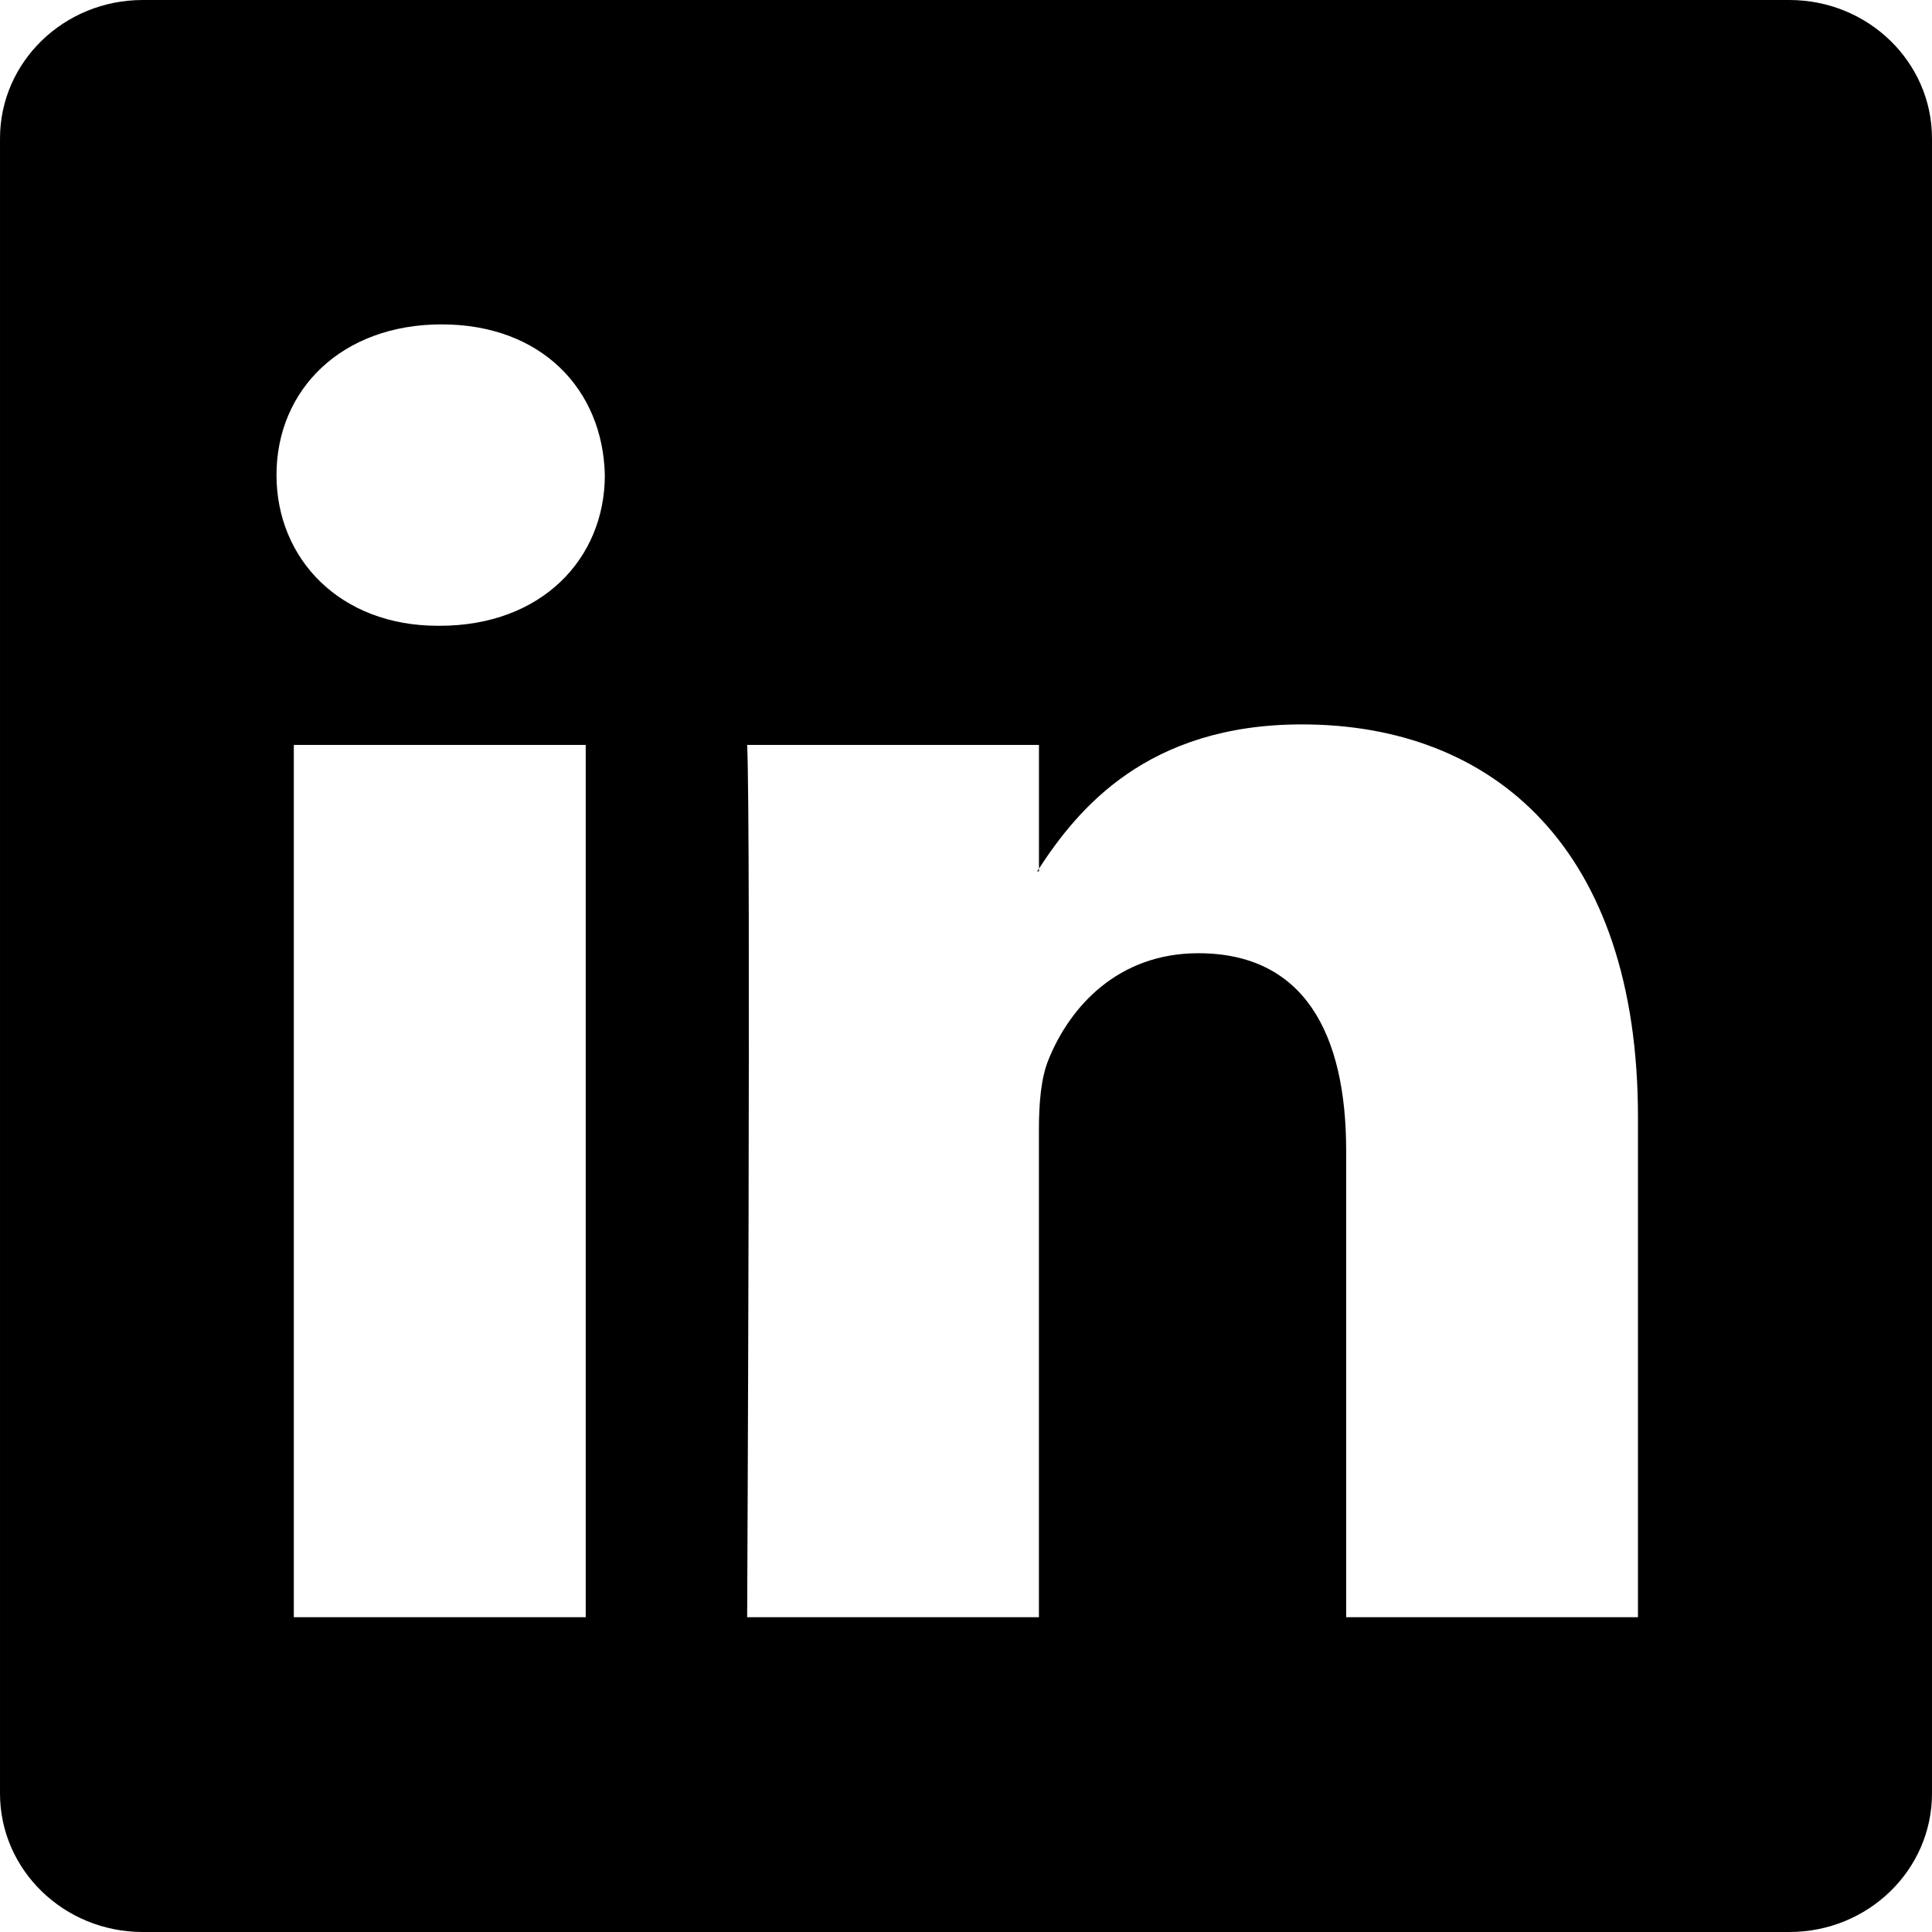
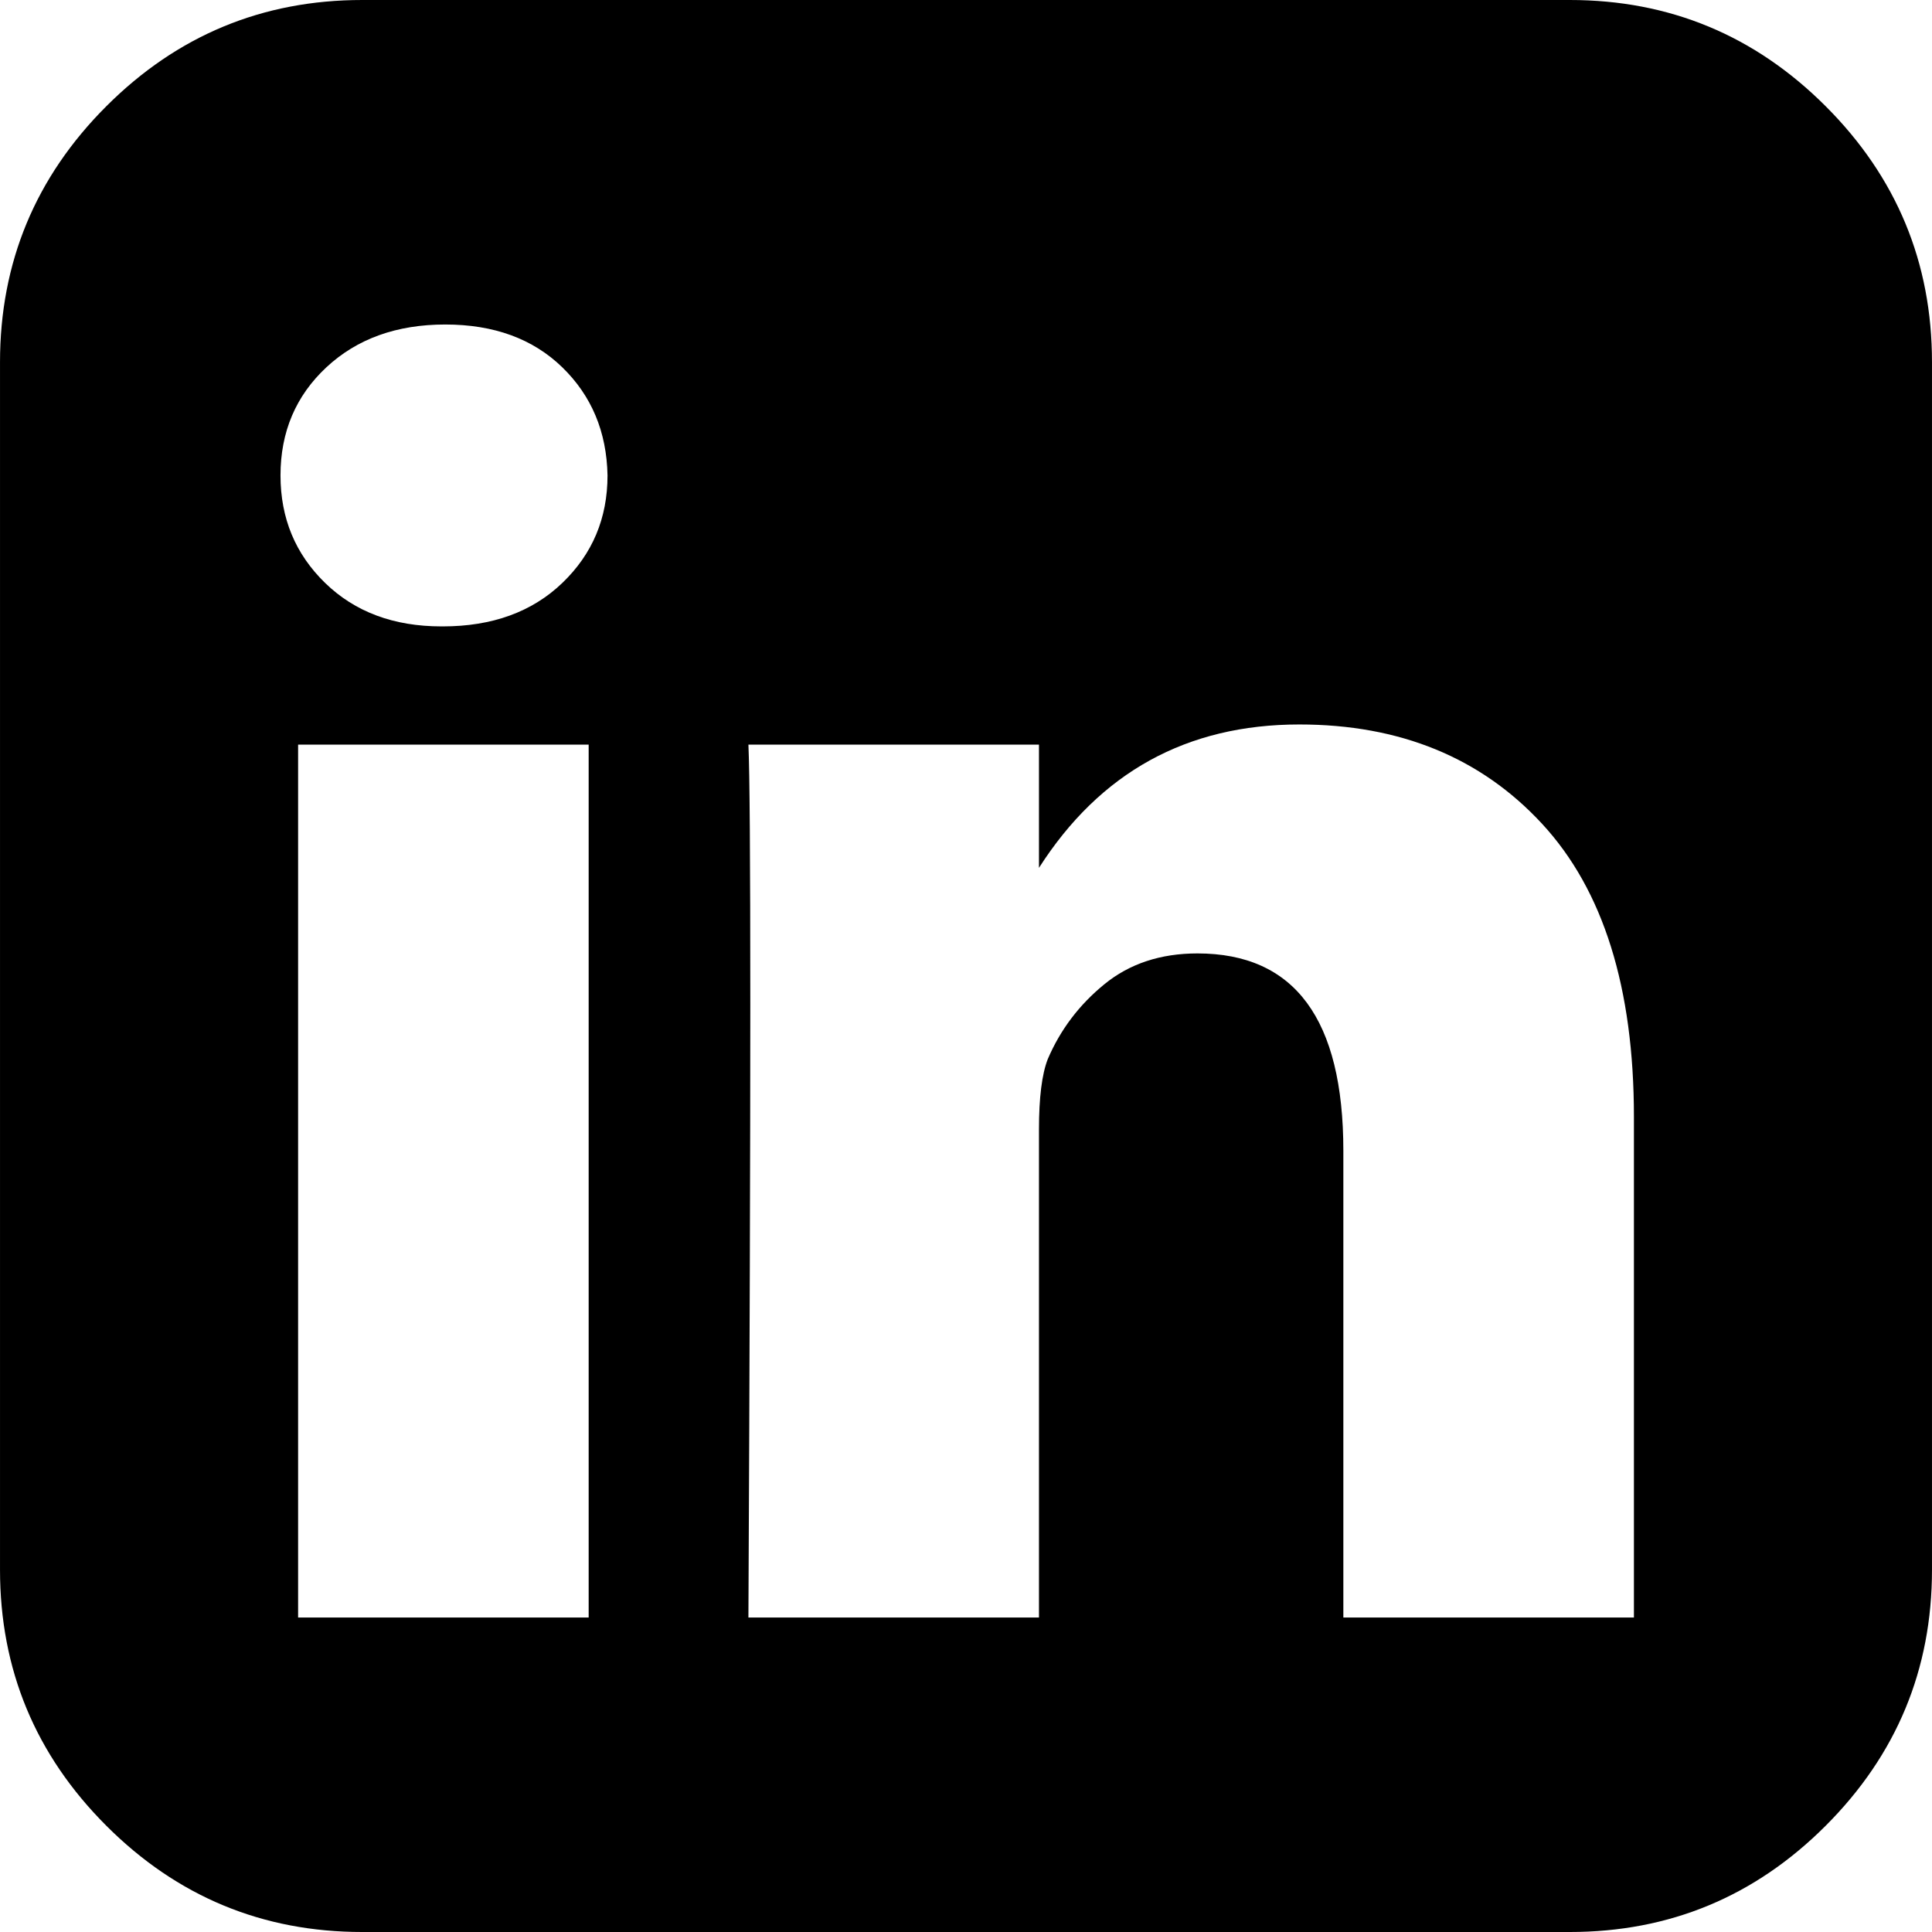
- <svg xmlns="http://www.w3.org/2000/svg" version="1.1" id="Capa_1" x="0px" y="0px" width="430.117px" height="430.118px" viewBox="0 0 430.117 430.118" style="enable-background:new 0 0 430.117 430.118;" xml:space="preserve">
+ <svg xmlns="http://www.w3.org/2000/svg" version="1.1" id="Capa_1" x="0px" y="0px" width="438.536px" height="438.536px" viewBox="0 0 438.536 438.536" style="enable-background:new 0 0 438.536 438.536;" xml:space="preserve">
  <g>
-     <path id="LinkedIn__x28_alt_x29_" d="M398.355,0H31.782C14.229,0,0.002,13.793,0.002,30.817v368.471   c0,17.025,14.232,30.83,31.78,30.83h366.573c17.549,0,31.76-13.814,31.76-30.83V30.817C430.115,13.798,415.904,0,398.355,0z    M130.4,360.038H65.413V165.845H130.4V360.038z M97.913,139.315h-0.437c-21.793,0-35.92-14.904-35.92-33.563   c0-19.035,14.542-33.535,36.767-33.535c22.227,0,35.899,14.496,36.331,33.535C134.654,124.415,120.555,139.315,97.913,139.315z    M364.659,360.038h-64.966V256.138c0-26.107-9.413-43.921-32.907-43.921c-17.973,0-28.642,12.018-33.327,23.621   c-1.736,4.144-2.166,9.94-2.166,15.728v108.468h-64.954c0,0,0.85-175.979,0-194.192h64.964v27.531   c8.624-13.229,24.035-32.1,58.534-32.1c42.76,0,74.822,27.739,74.822,87.414V360.038z M230.883,193.99   c0.111-0.182,0.266-0.401,0.42-0.614v0.614H230.883z" />
+     <path d="M414.41,24.123C398.333,8.042,378.963,0,356.315,0H82.228C59.58,0,40.21,8.042,24.126,24.123   C8.045,40.207,0.003,59.576,0.003,82.225v274.084c0,22.647,8.042,42.018,24.123,58.102c16.084,16.084,35.454,24.126,58.102,24.126   h274.084c22.648,0,42.018-8.042,58.095-24.126c16.084-16.084,24.126-35.454,24.126-58.102V82.225   C438.532,59.576,430.49,40.204,414.41,24.123z M133.618,367.157H67.666V169.016h65.952V367.157z M127.626,132.332   c-6.851,6.567-15.893,9.851-27.124,9.851h-0.288c-10.848,0-19.648-3.284-26.407-9.851c-6.76-6.567-10.138-14.703-10.138-24.41   c0-9.897,3.476-18.083,10.421-24.556c6.95-6.471,15.942-9.708,26.98-9.708c11.039,0,19.89,3.237,26.553,9.708   c6.661,6.473,10.088,14.659,10.277,24.556C137.899,117.625,134.477,125.761,127.626,132.332z M370.873,367.157h-65.952v-105.92   c0-29.879-11.036-44.823-33.116-44.823c-8.374,0-15.42,2.331-21.128,6.995c-5.715,4.661-9.996,10.324-12.847,16.991   c-1.335,3.422-1.999,8.75-1.999,15.981v110.775h-65.952c0.571-119.529,0.571-185.579,0-198.142h65.952v27.974   c13.867-21.681,33.558-32.544,59.101-32.544c22.84,0,41.21,7.52,55.104,22.554c13.895,15.037,20.841,37.214,20.841,66.519v113.64   H370.873z" />
  </g>
-   <g>
- </g>
-   <g>
- </g>
-   <g>
- </g>
-   <g>
- </g>
-   <g>
- </g>
-   <g>
- </g>
-   <g>
- </g>
-   <g>
- </g>
-   <g>
- </g>
-   <g>
- </g>
-   <g>
- </g>
-   <g>
- </g>
-   <g>
- </g>
-   <g>
- </g>
-   <g>
- </g>
</svg>
